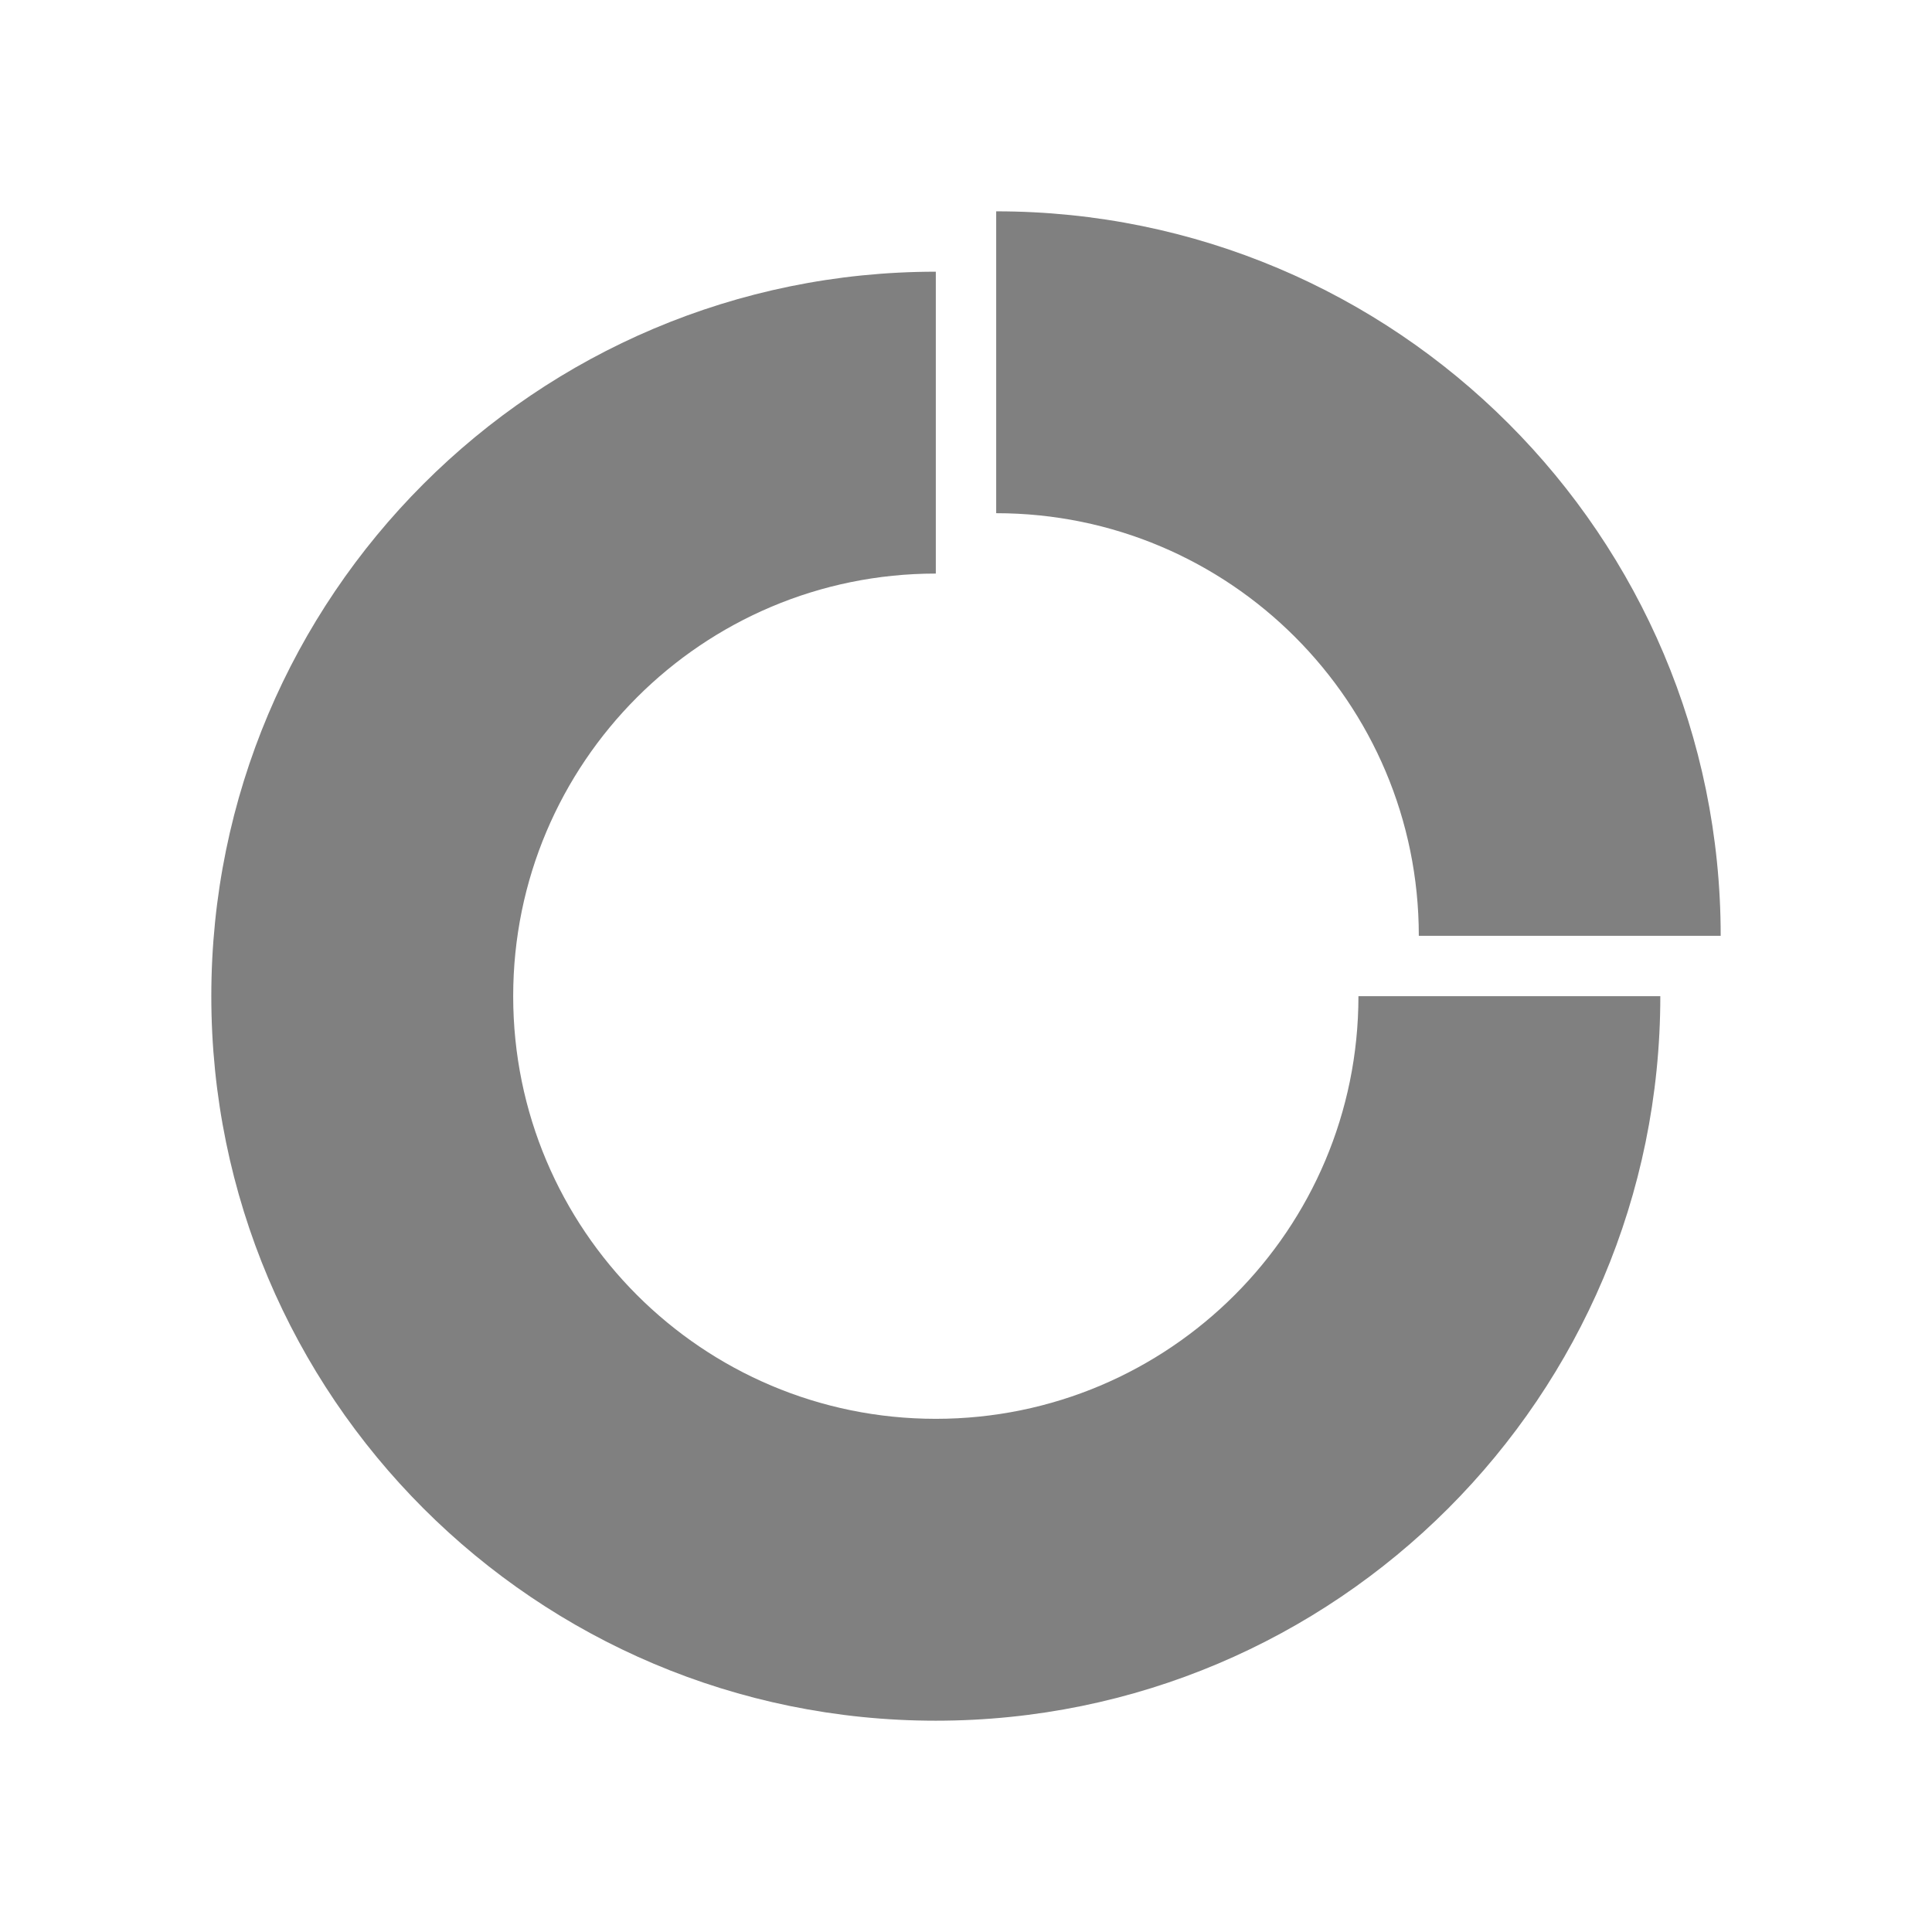
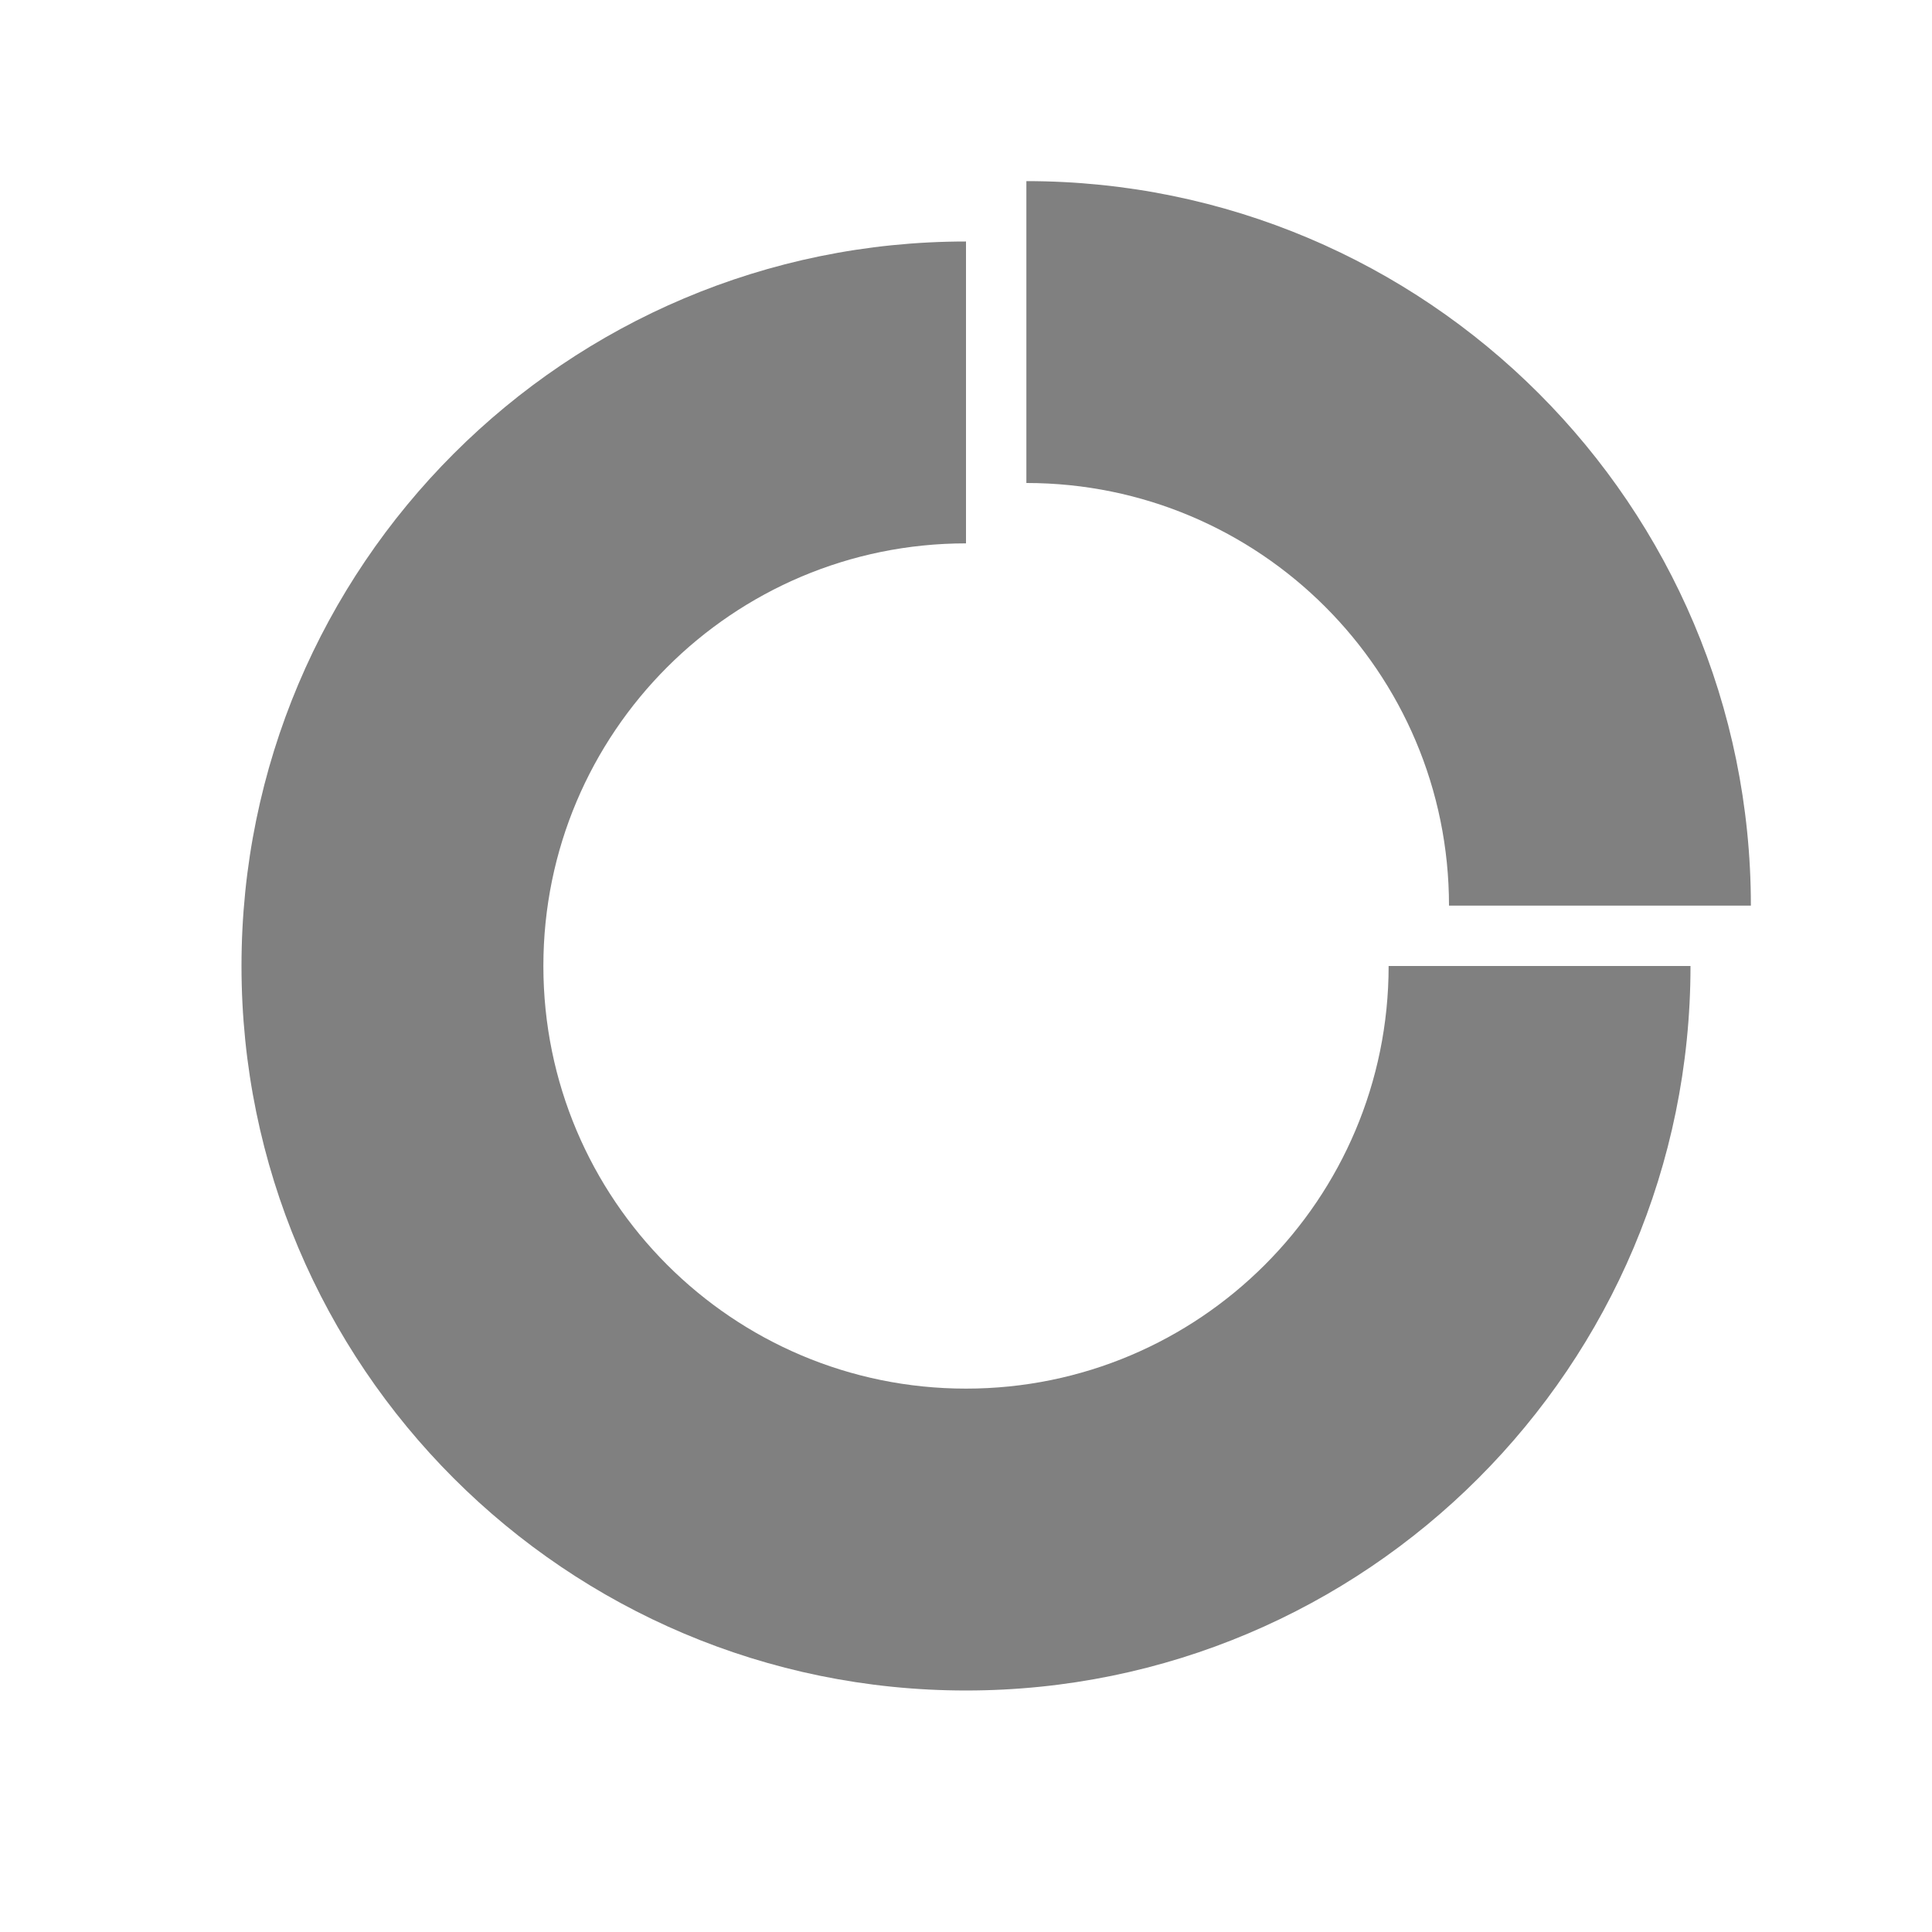
- <svg xmlns="http://www.w3.org/2000/svg" width="32" height="32" viewBox="0 0 32 32" id="svg2" version="1.1">
+ <svg xmlns="http://www.w3.org/2000/svg" width="64" height="64" viewBox="0 0 64 64" id="svg2" version="1.1">
  <defs id="defs4" />
-   <g id="layer1" transform="translate(0,-1020.362)">
-     <g style="fill:#808080" transform="translate(-0.5,0.5022)" id="g4">
+   <g id="layer1" transform="translate(0,-988.3622)">
+     <g style="fill:#808080" transform="matrix(2,0,0,2,0,-1052.358)" id="g4">
      <path d="M 16,4 A 12,12 0 0 0 4,16 12,12 0 0 0 16,28 12,12 0 0 0 28,16 l -5,0 a 7,7 0 0 1 -7,7 7,7 0 0 1 -7,-7 7,7 0 0 1 7,-7 l 0,-5 z" transform="translate(0,1020.36)" id="path6" />
      <path d="m 17,1023.36 0,5 a 7,7 0 0 1 7,7 l 5,0 a 12,12 0 0 0 -12,-12 z" id="path8" />
    </g>
  </g>
</svg>
